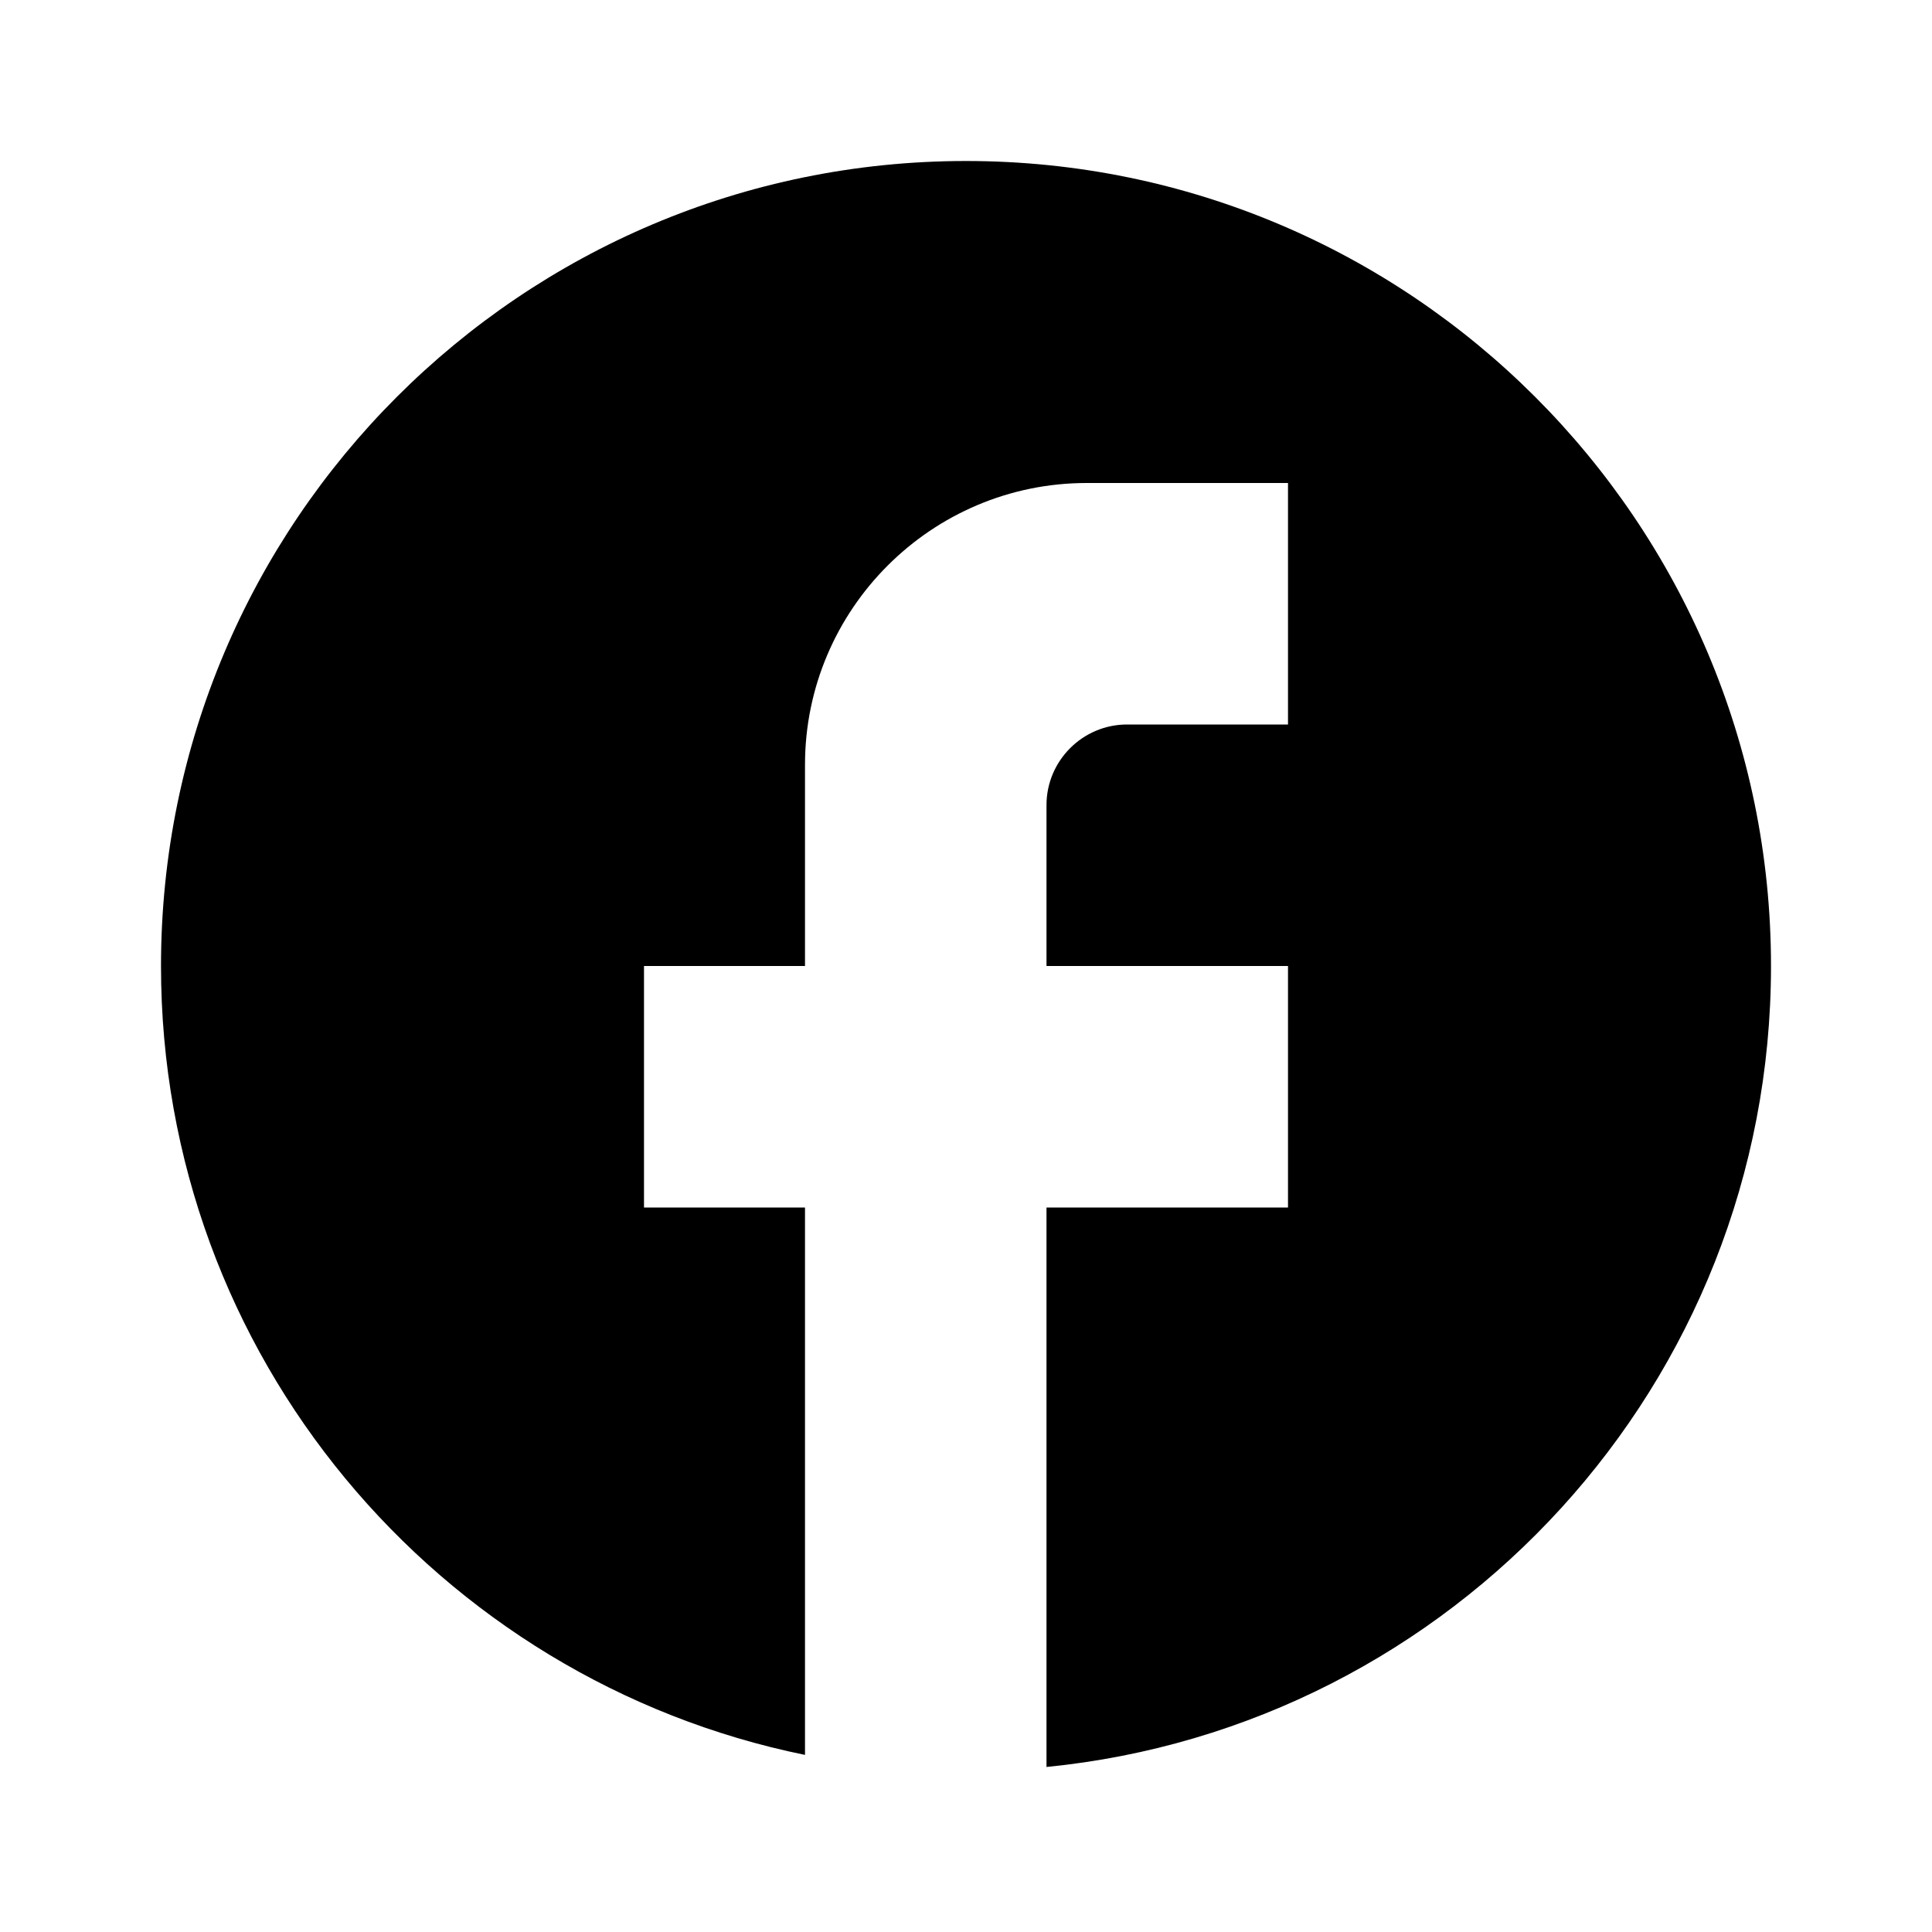
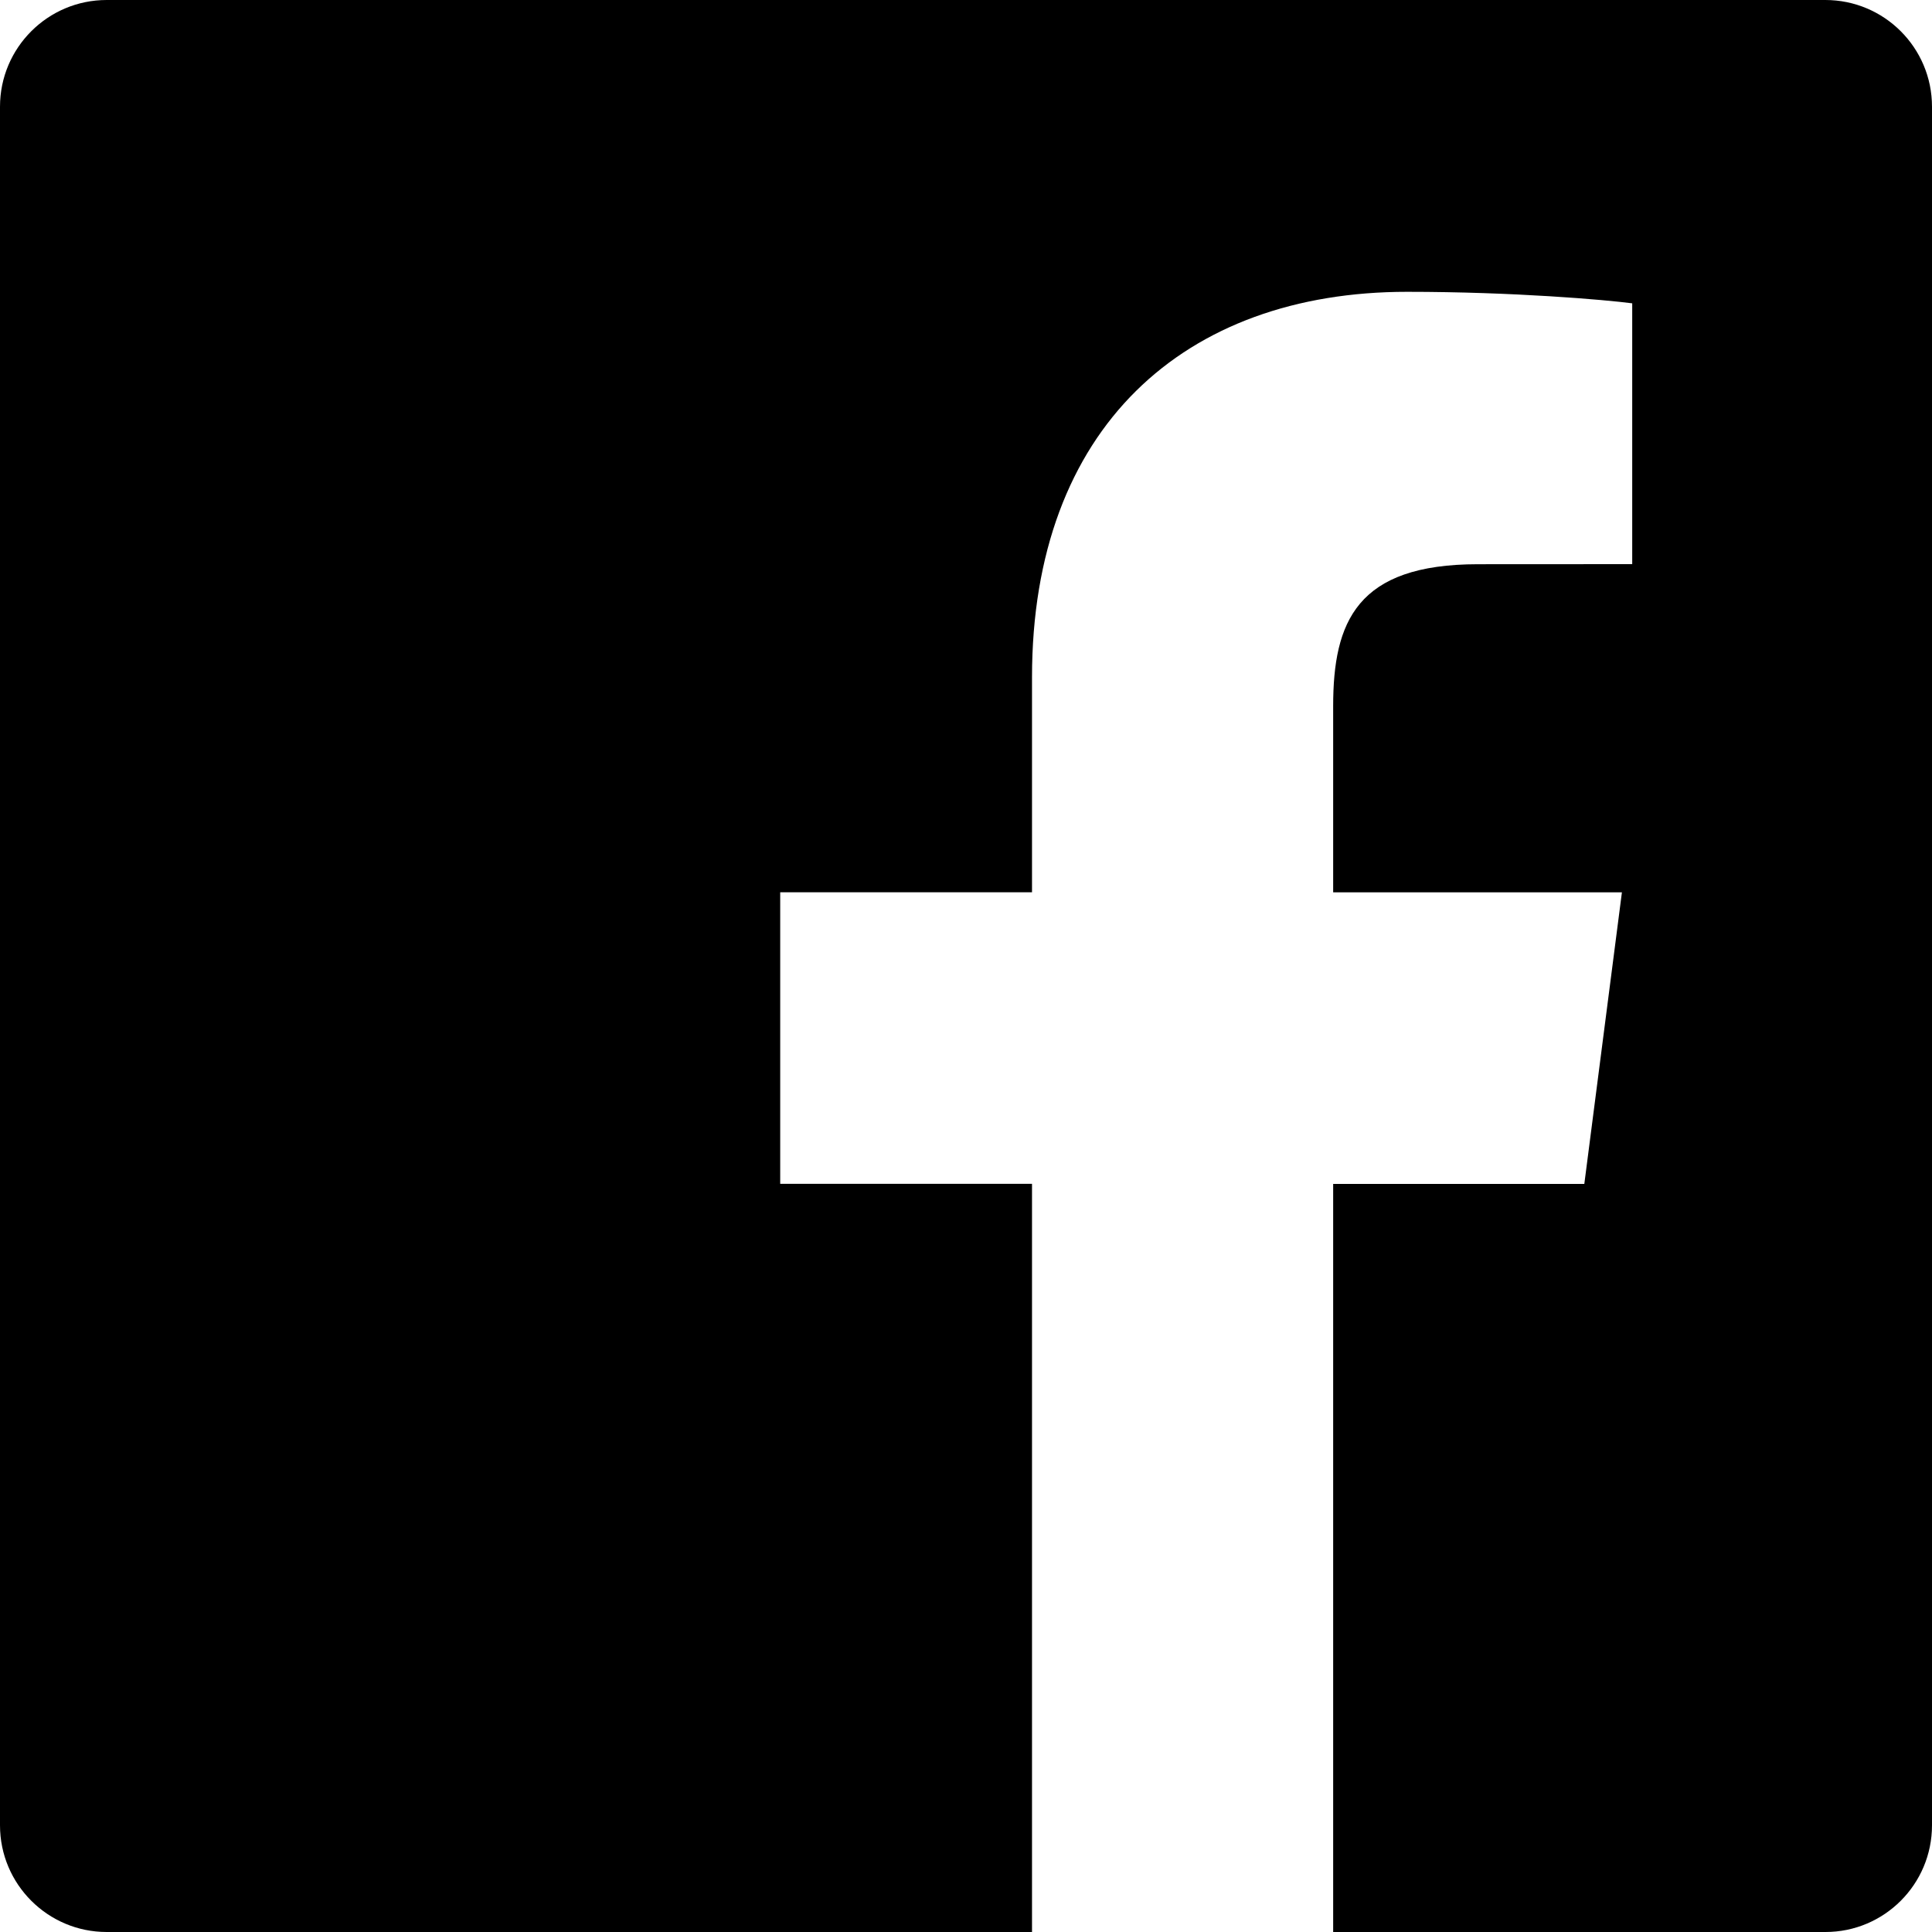
- <svg xmlns="http://www.w3.org/2000/svg" width="24" height="24" viewBox="0 0 24 24" fill="none">
-   <path d="M22 12C22 6.48 17.52 2 12 2C6.48 2 2 6.48 2 12C2 16.84 5.44 20.87 10 21.8V15H8V12H10V9.5C10 7.57 11.57 6 13.5 6H16V9H14C13.45 9 13 9.45 13 10V12H16V15H13V21.95C18.05 21.45 22 17.19 22 12Z" fill="currentColor" />
+ <svg xmlns="http://www.w3.org/2000/svg" viewBox="0 0 24 24" fill="currentColor">
+   <path d="M22.675 0h-21.35C.595 0 0 .592 0 1.326v21.348C0 23.408.595 24 1.325 24h11.495v-9.294H9.692v-3.622h3.128V8.413c0-3.1 1.893-4.788 4.659-4.788 1.325 0 2.463.099 2.797.143v3.24l-1.918.001c-1.504 0-1.797.715-1.797 1.763v2.313h3.587l-.467 3.622h-3.12V24h6.116C23.406 24 24 23.408 24 22.674V1.326C24 .592 23.406 0 22.675 0" />
</svg>
